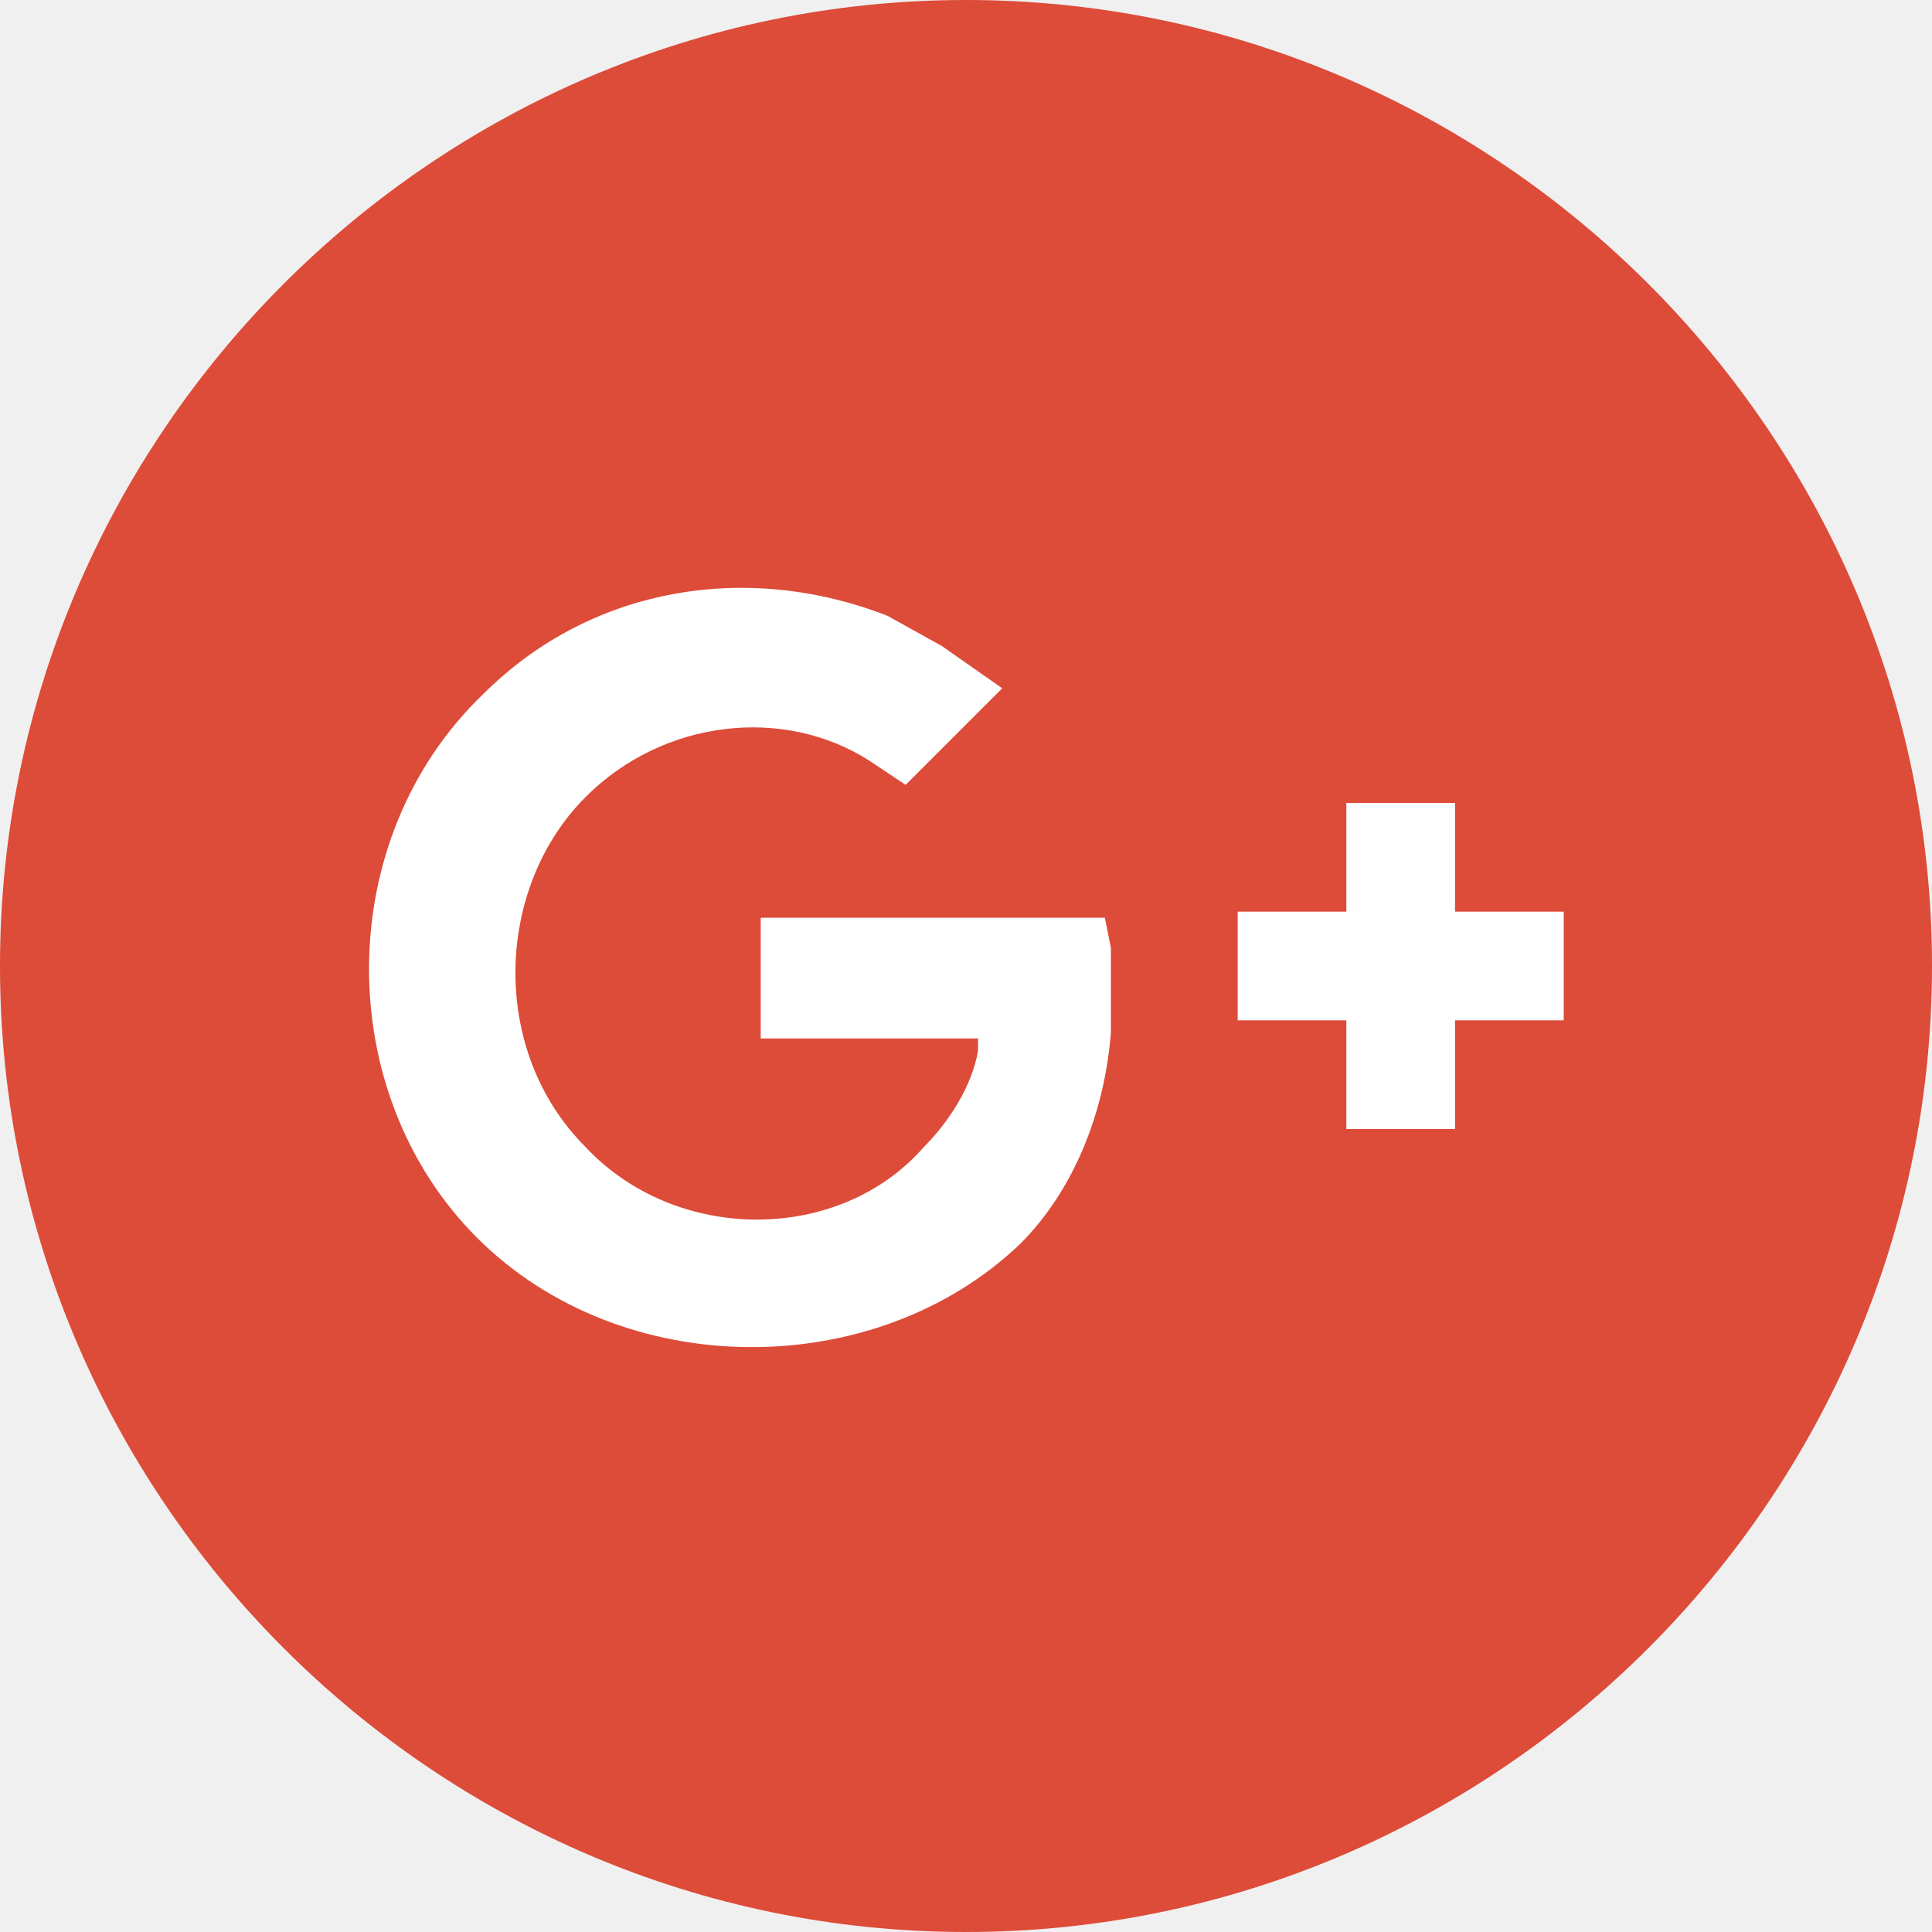
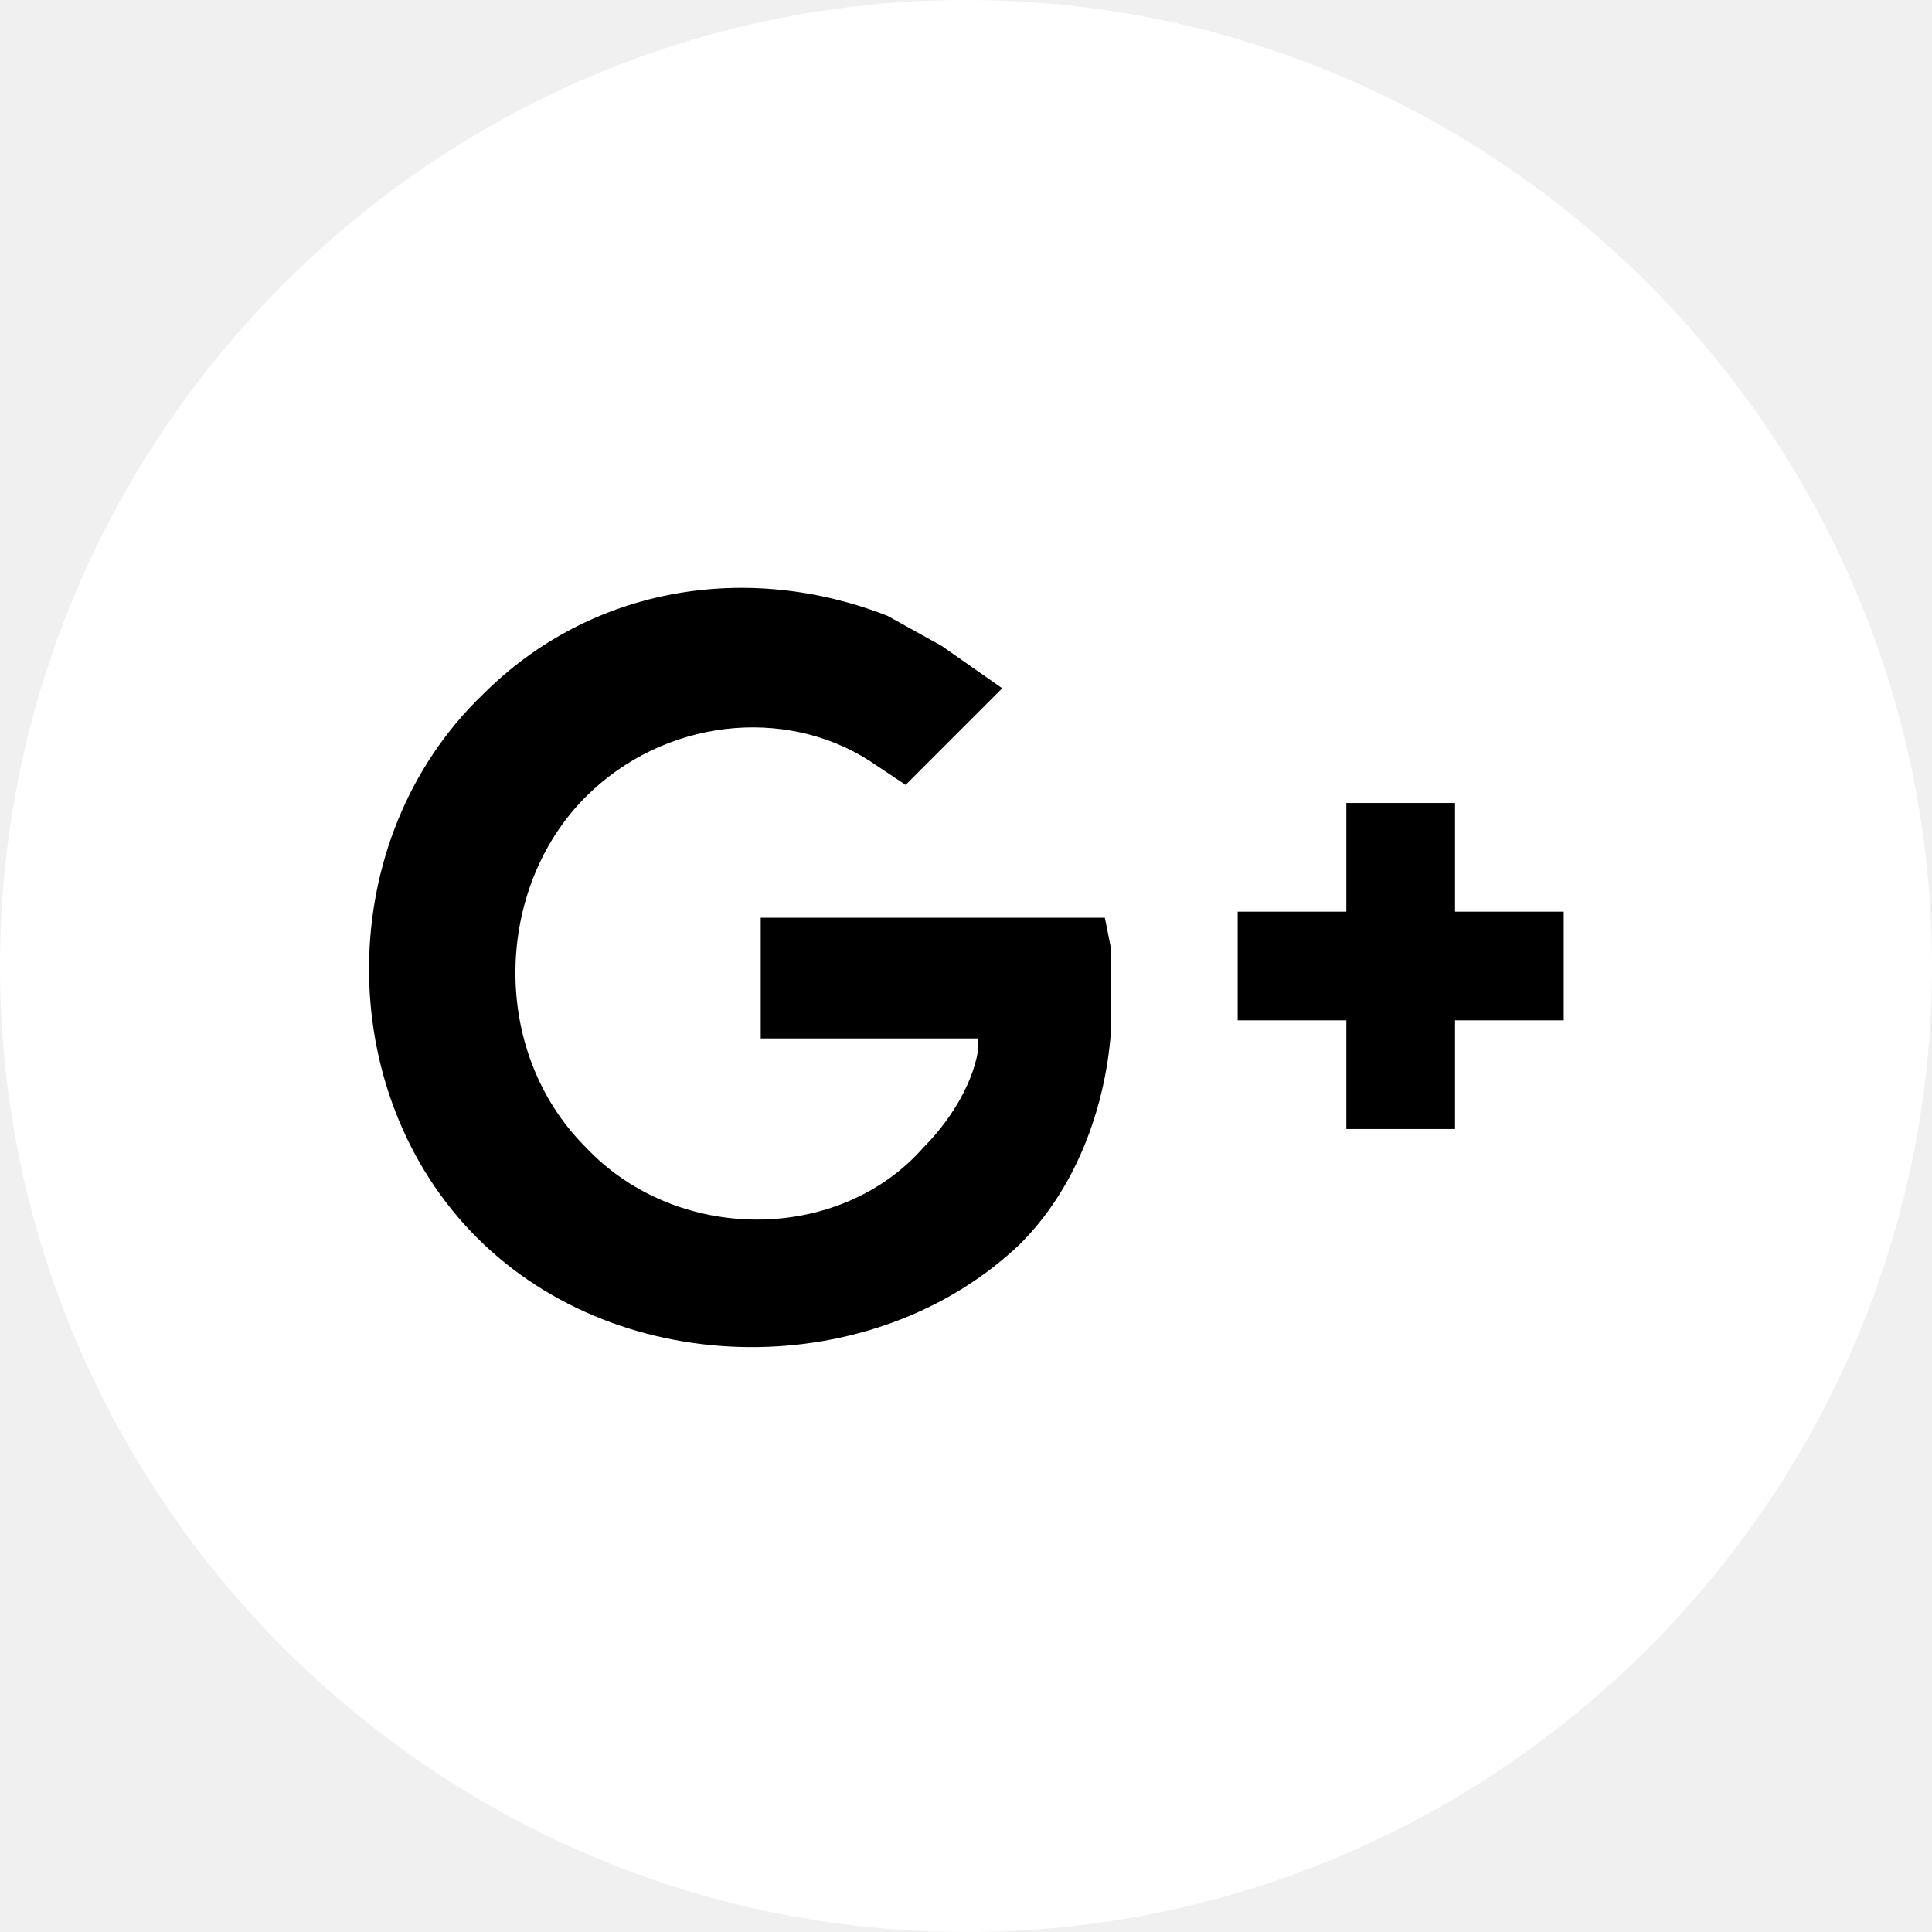
- <svg xmlns="http://www.w3.org/2000/svg" version="1.1" id="Layer_1" x="0px" y="0px" viewBox="0 0 291.32 291.32" style="enable-background:new 0 0 291.32 291.32;" xml:space="preserve">
+ <svg xmlns="http://www.w3.org/2000/svg" version="1.1" id="Layer_1" x="0px" y="0px" viewBox="0 0 291.32 291.32" style="enable-background:new 0 0 291.32 291.32;" xml:space="preserve" width="512px" height="512px">
  <g>
-     <path style="fill:#DD4B39;" d="M145.66,0c80.113,0,145.66,65.547,145.66,145.66s-65.547,145.66-145.66,145.66S0,225.772,0,145.66   S65.547,0,145.66,0z" />
+     <path style="fill:#FFFFFF;" d="M145.66,0c80.113,0,145.66,65.547,145.66,145.66s-65.547,145.66-145.66,145.66S0,225.772,0,145.66   S65.547,0,145.66,0z" />
    <g>
-       <polygon style="fill:#FFFFFF;" points="219.4,121.079 219.4,137.466 235.786,137.466 235.786,153.853 219.4,153.853 219.4,170.24     203.013,170.24 203.013,153.853 186.626,153.853 186.626,137.466 203.013,137.466 203.013,121.079   " />
-       <path style="fill:#FFFFFF;" d="M71.919,186.626c-21.849-21.849-21.849-60.085,0.91-81.933    c16.387-16.387,40.056-20.028,60.995-11.835l8.193,4.552l9.104,6.373l-14.566,14.566l-5.462-3.641    c-12.745-8.193-30.953-6.373-42.787,5.462c-13.656,13.656-14.566,38.236,0,52.802c13.656,14.566,38.236,14.566,50.981,0    c3.641-3.641,7.283-9.104,8.193-14.566v-1.821h-32.773v-18.207h51.891l0.91,4.552v12.745c-0.91,11.835-5.462,23.67-13.656,31.863    C132.004,208.475,93.768,208.475,71.919,186.626z" />
+       <polygon points="219.4,121.079 219.4,137.466 235.786,137.466 235.786,153.853 219.4,153.853 219.4,170.24    203.013,170.24 203.013,153.853 186.626,153.853 186.626,137.466 203.013,137.466 203.013,121.079   " />
+       <path d="M71.919,186.626c-21.849-21.849-21.849-60.085,0.91-81.933    c16.387-16.387,40.056-20.028,60.995-11.835l8.193,4.552l9.104,6.373l-14.566,14.566l-5.462-3.641    c-12.745-8.193-30.953-6.373-42.787,5.462c-13.656,13.656-14.566,38.236,0,52.802c13.656,14.566,38.236,14.566,50.981,0    c3.641-3.641,7.283-9.104,8.193-14.566v-1.821h-32.773v-18.207h51.891l0.91,4.552v12.745c-0.91,11.835-5.462,23.67-13.656,31.863    C132.004,208.475,93.768,208.475,71.919,186.626z" />
    </g>
  </g>
-   <g>
- </g>
-   <g>
- </g>
-   <g>
- </g>
-   <g>
- </g>
-   <g>
- </g>
-   <g>
- </g>
-   <g>
- </g>
-   <g>
- </g>
-   <g>
- </g>
-   <g>
- </g>
-   <g>
- </g>
-   <g>
- </g>
-   <g>
- </g>
-   <g>
- </g>
-   <g>
- </g>
</svg>
